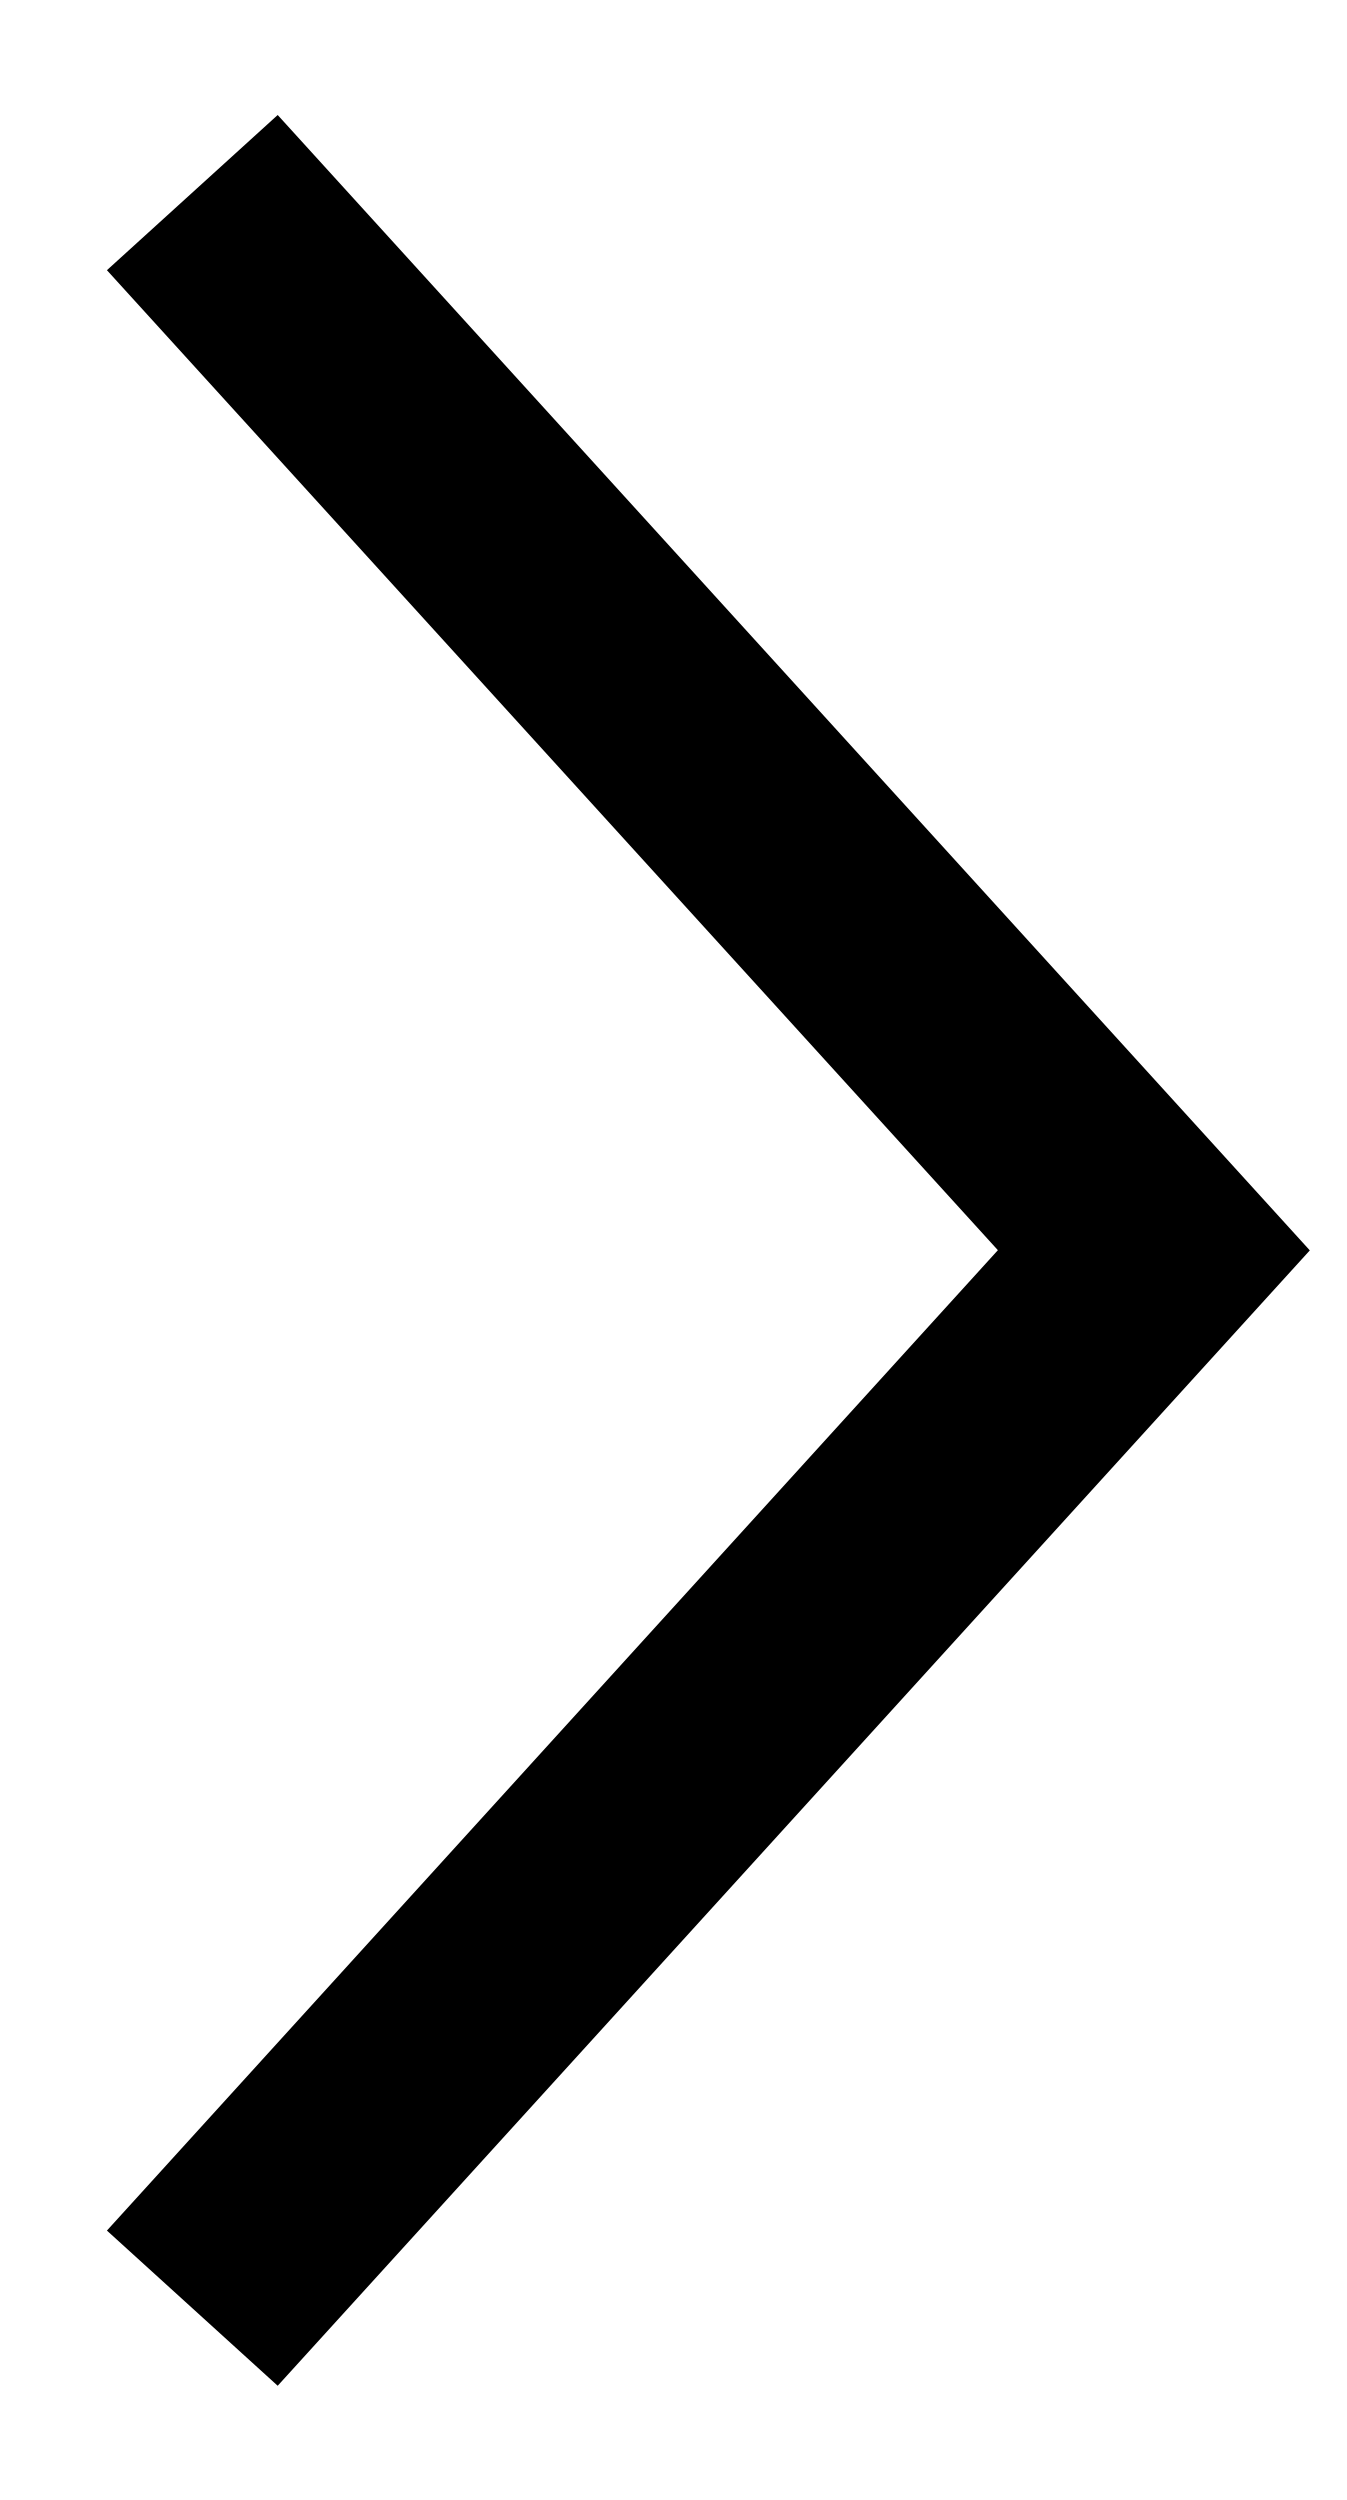
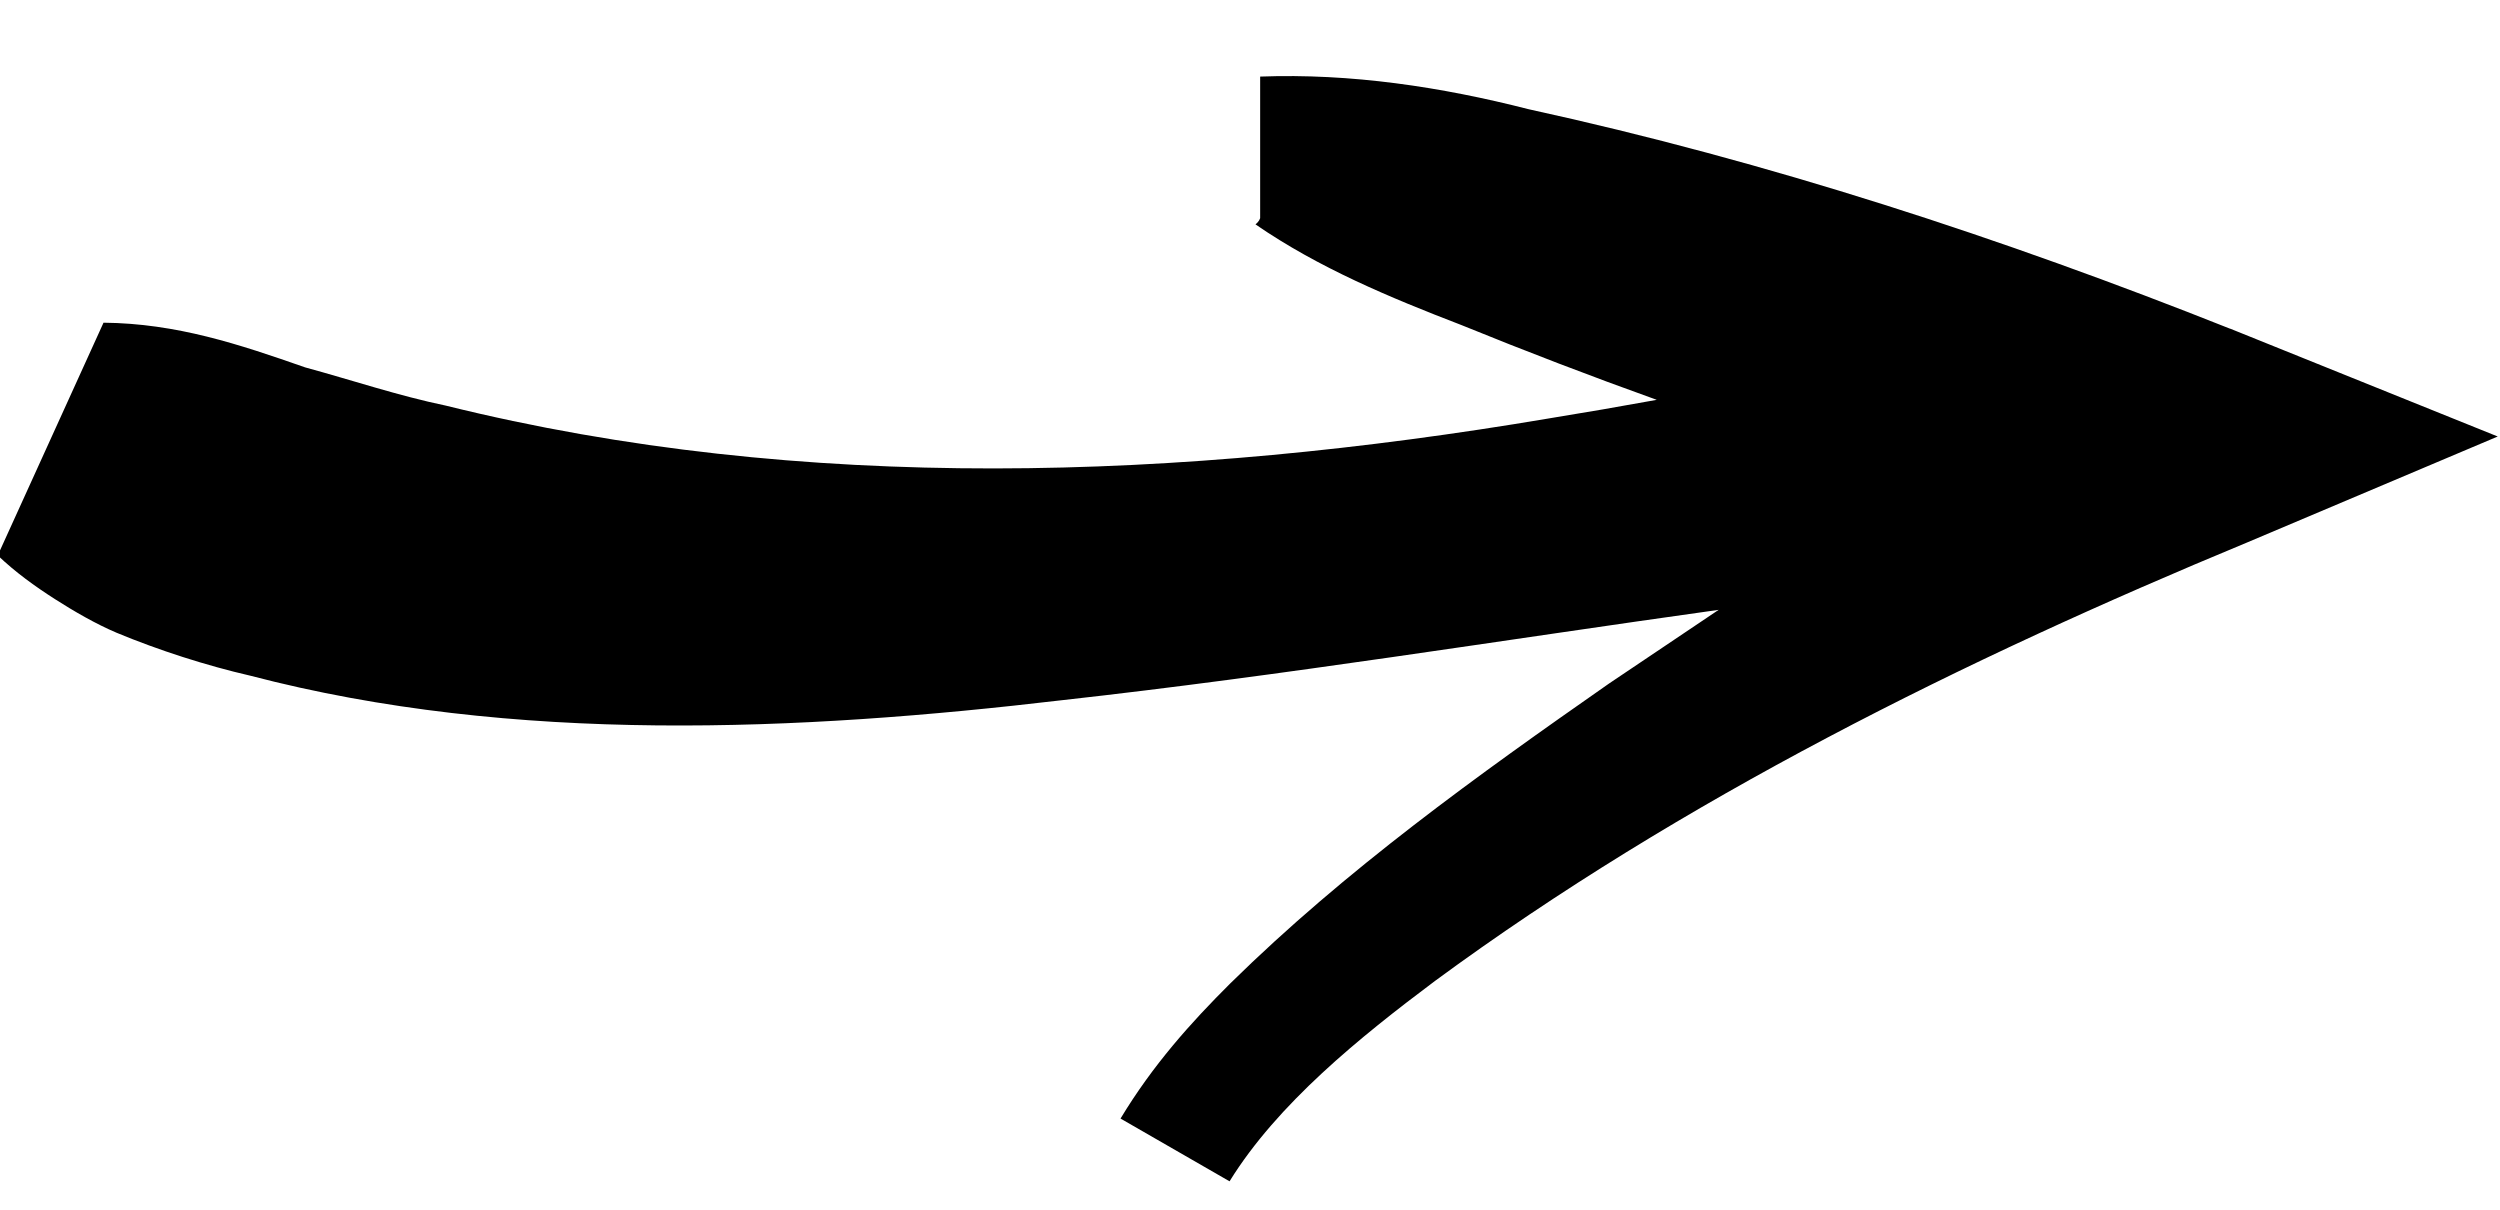
- <svg xmlns="http://www.w3.org/2000/svg" fill="none" height="13" viewBox="0 0 7 13" width="7">
-   <path clip-rule="evenodd" d="m5.189 6.501-4.633-5.096.888-.807 5.367 5.904-5.367 5.904-.888-.807z" fill="#000000" fill-rule="evenodd" />
+ <svg xmlns="http://www.w3.org/2000/svg" id="Layer_2" viewBox="0 0 177.26 85.74">
+   <path d="M158.13,23.31c-16.19-6.44-32.73-11.85-49.76-15.57-6.18-1.58-12.59-2.55-19.02-2.31v10.04c-.07.22-.24.36-.33.44,4.47,3.08,9.54,5.19,14.58,7.13,4.59,1.87,9.21,3.64,13.87,5.31-2.57.47-5.14.91-7.72,1.33-25.9,4.37-52.81,5.36-78.14-.92-3.33-.69-6.7-1.82-9.97-2.71-4.69-1.64-9.11-3.12-14.3-3.17L-.16,39.38c1.25,1.19,2.62,2.18,4.04,3.09,1.36.87,2.91,1.77,4.4,2.4,2.96,1.23,6.34,2.32,9.47,3.04,18.68,4.89,38.97,3.93,57.61,1.73,15.62-1.74,31.04-4.24,46.5-6.4-2.59,1.74-5.18,3.48-7.78,5.23-9.32,6.51-18.66,13.2-26.86,21.27-2.79,2.78-5.47,5.76-7.77,9.57,0,0,7.73,4.45,7.73,4.45,3.4-5.5,9.23-10.21,14.57-14.21,17.51-12.88,37.51-22.77,57.54-31.07l17.81-7.53-18.98-7.65Z" />
</svg>
